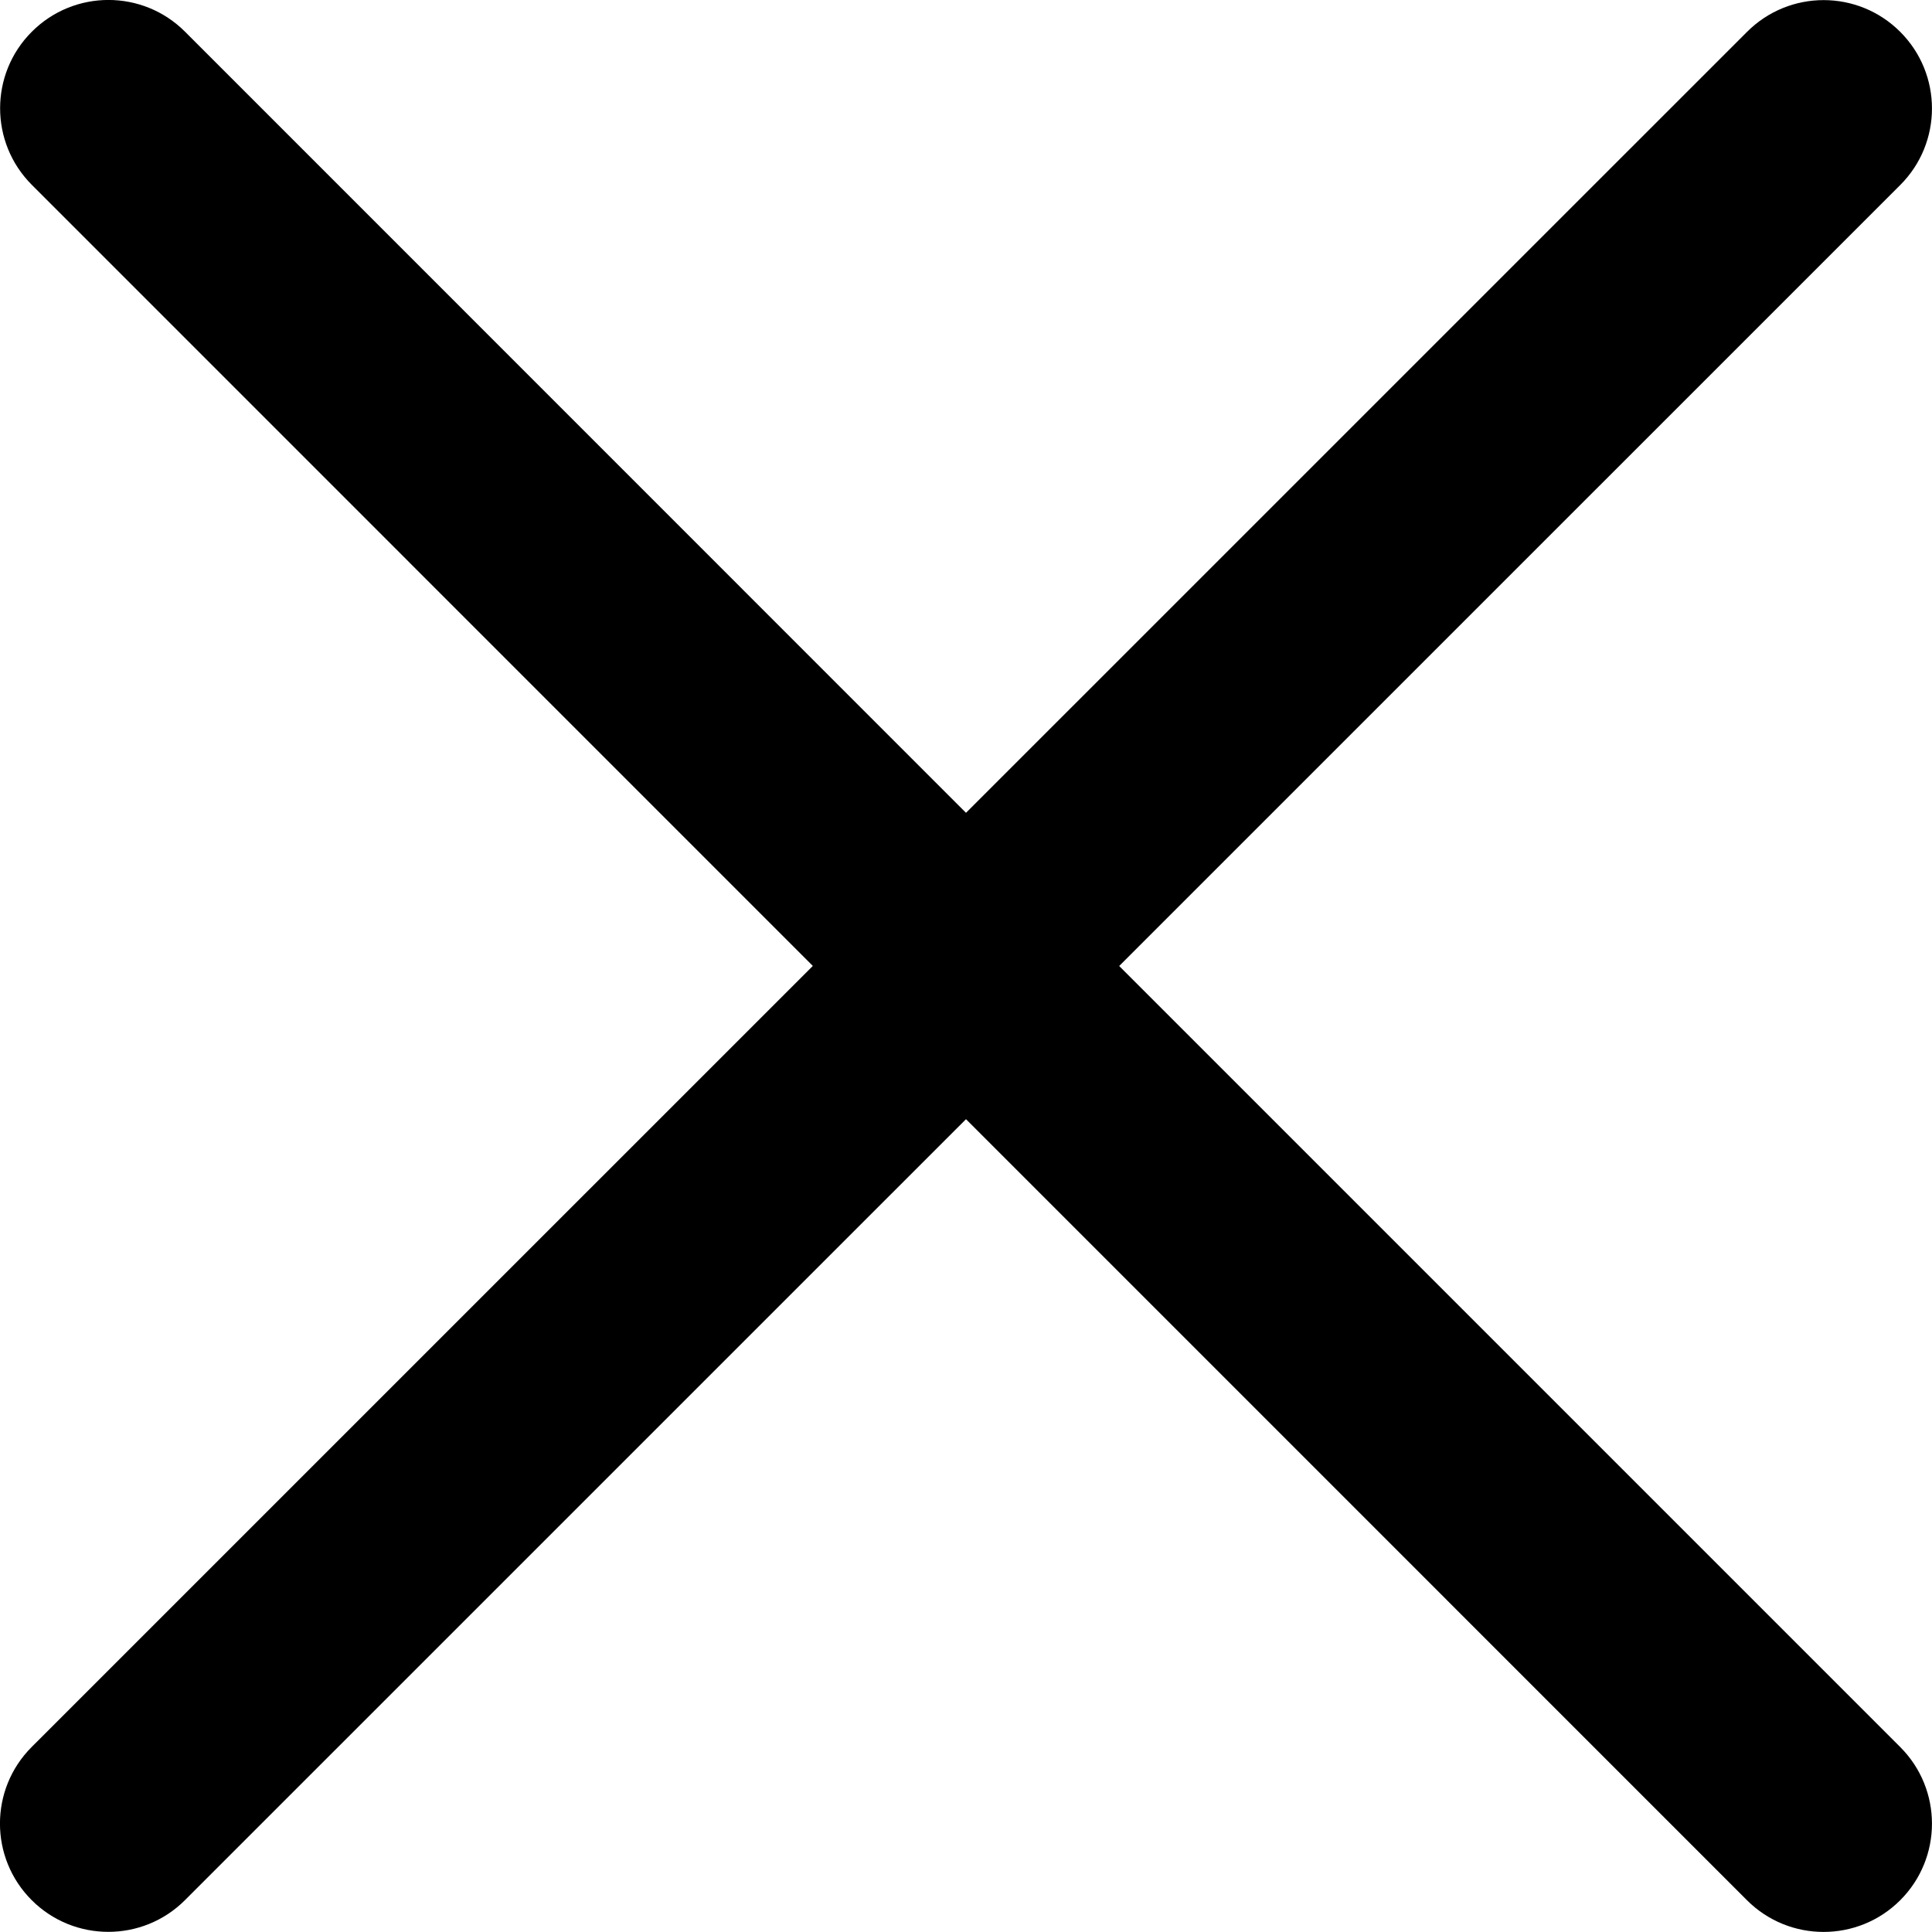
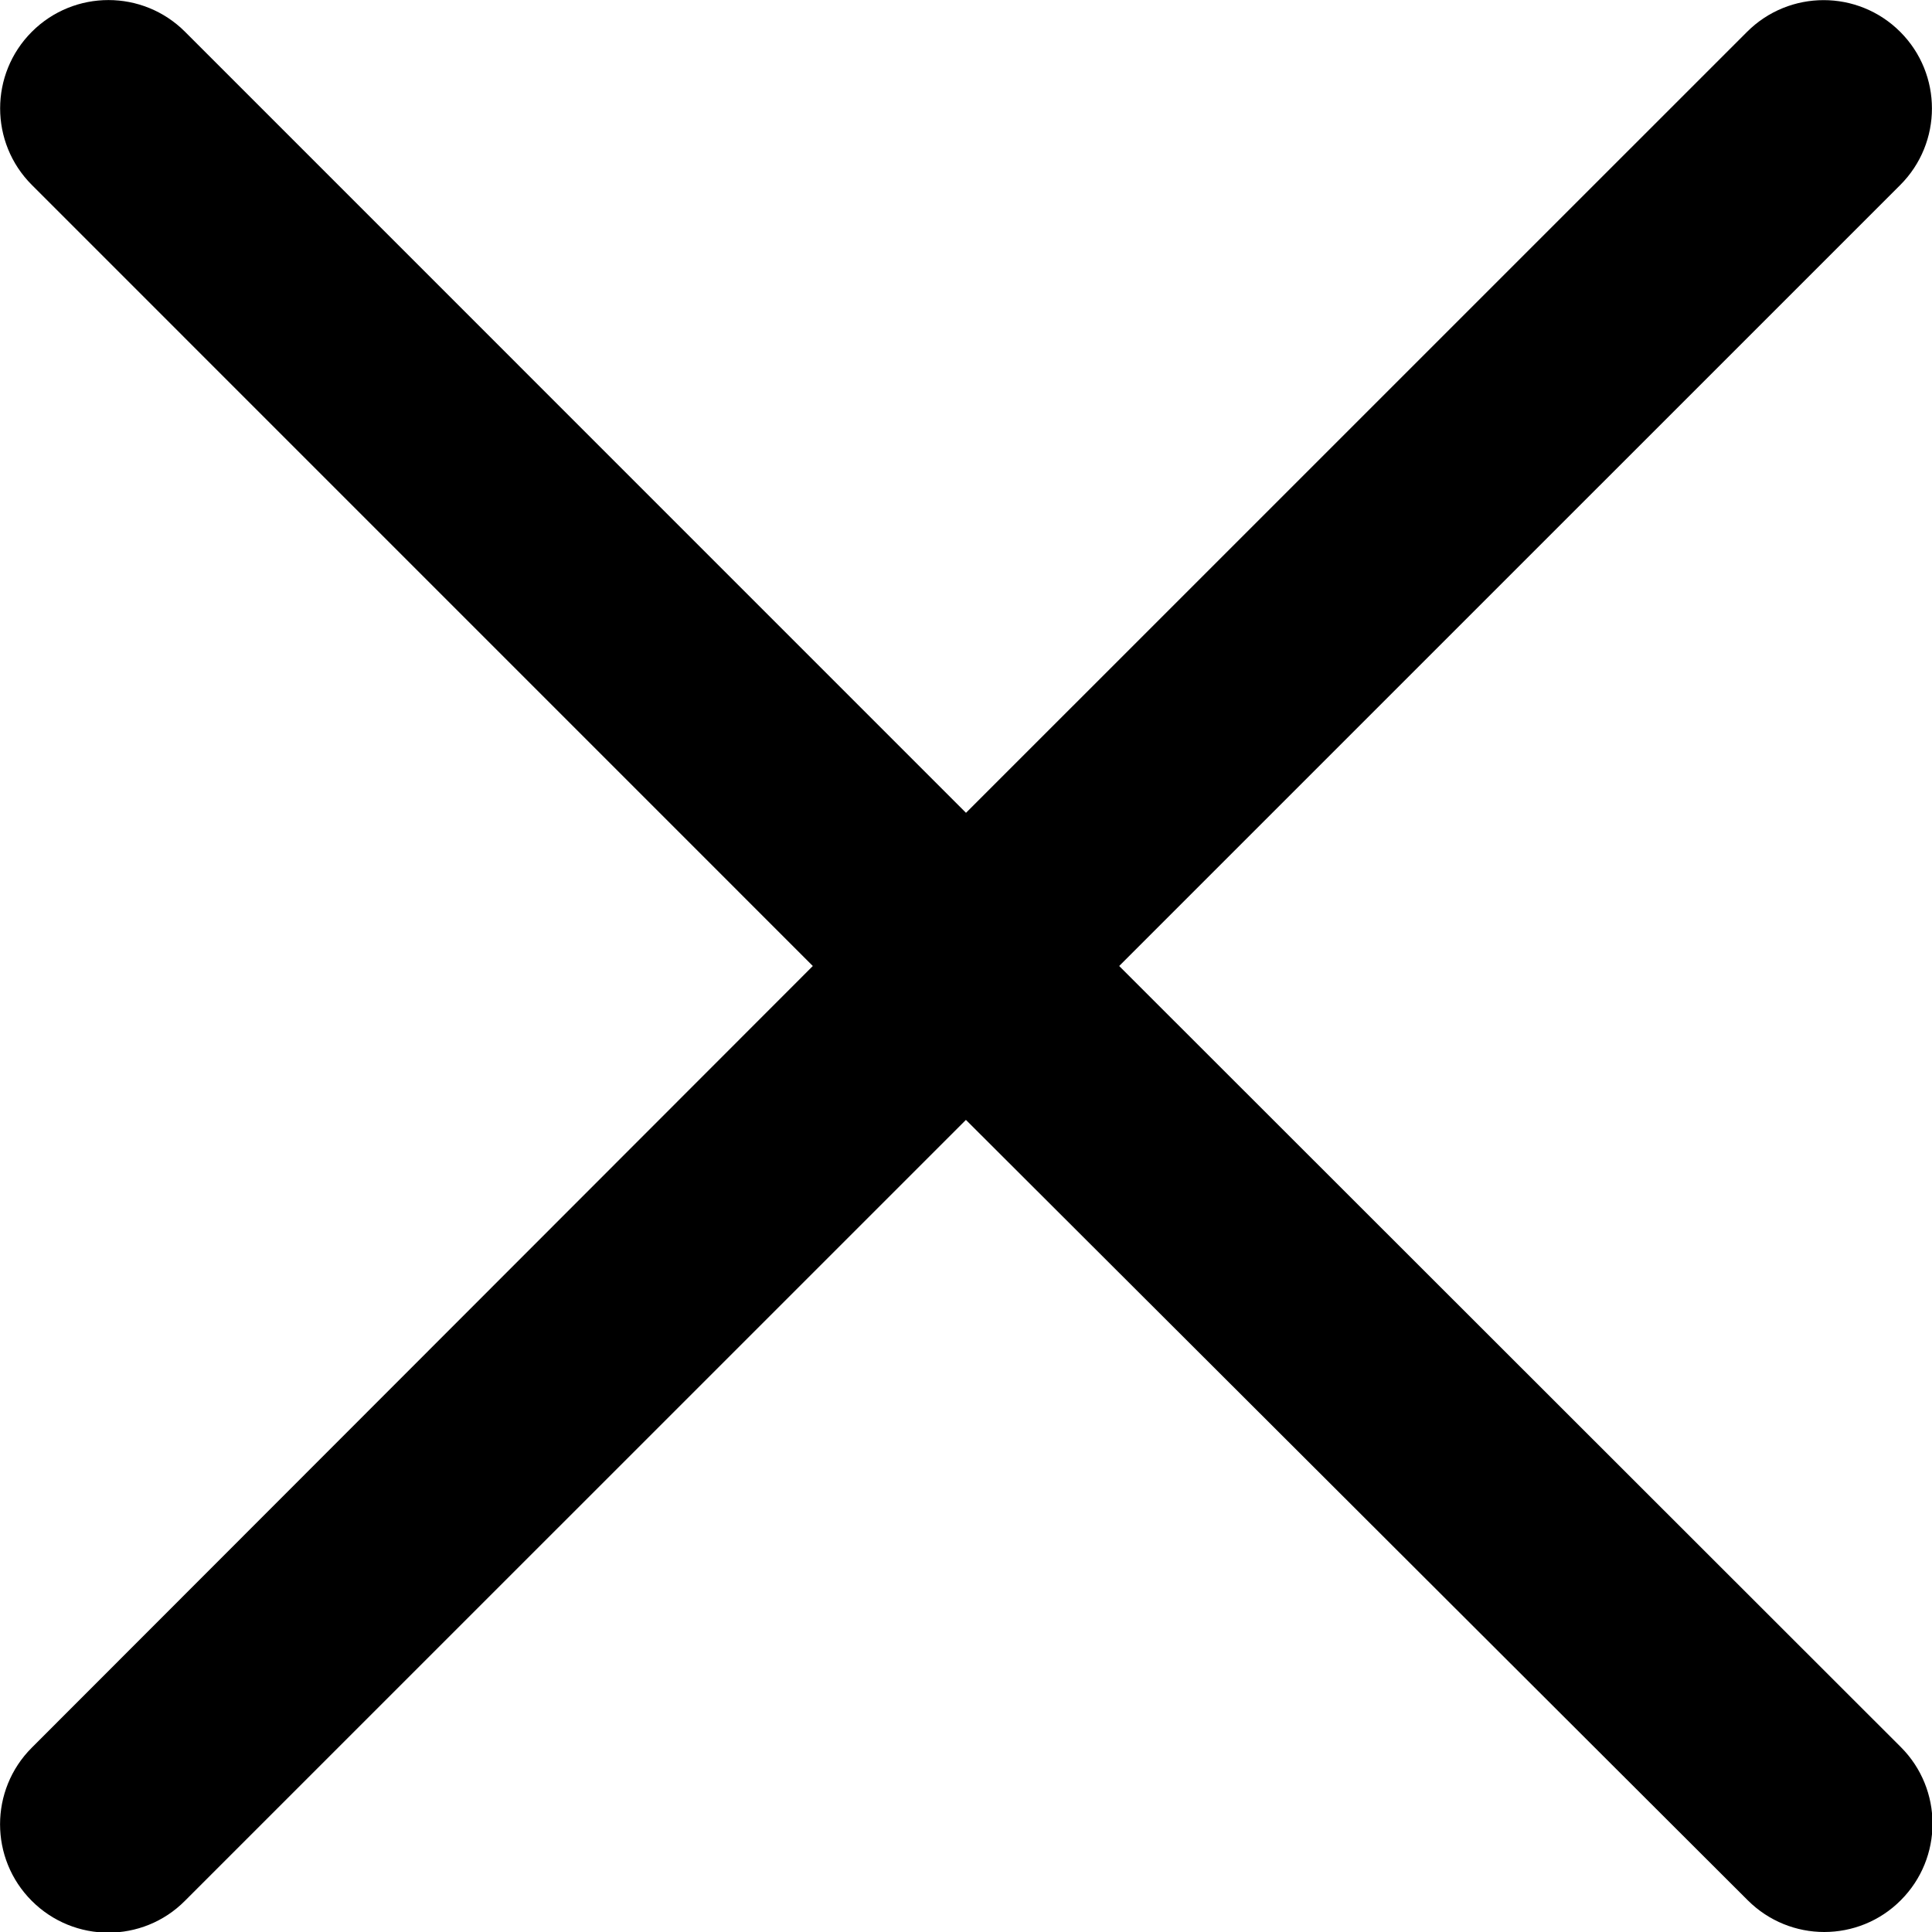
- <svg xmlns="http://www.w3.org/2000/svg" version="1.0" id="Layer_1" x="0px" y="0px" width="26.752px" height="26.752px" viewBox="0 0 26.752 26.752" enable-background="new 0 0 26.752 26.752" xml:space="preserve">
-   <path d="M15.497,13.376L26.312,2.562c0.586-0.585,0.586-1.535,0-2.121s-1.535-0.586-2.121,0L13.376,11.255L2.562,0.439 c-0.586-0.586-1.535-0.586-2.121,0c-0.586,0.585-0.586,1.535,0,2.121l10.814,10.815L0.439,24.19c-0.586,0.586-0.586,1.535,0,2.121 c0.293,0.293,0.677,0.439,1.061,0.439s0.768-0.146,1.061-0.439l10.815-10.814L24.19,26.312c0.293,0.293,0.677,0.439,1.061,0.439 s0.768-0.146,1.061-0.439c0.586-0.586,0.586-1.535,0-2.121L15.497,13.376z" />
+ <svg xmlns="http://www.w3.org/2000/svg" width="26.752" height="26.752">
+   <path d="M15.497 13.376L26.312 2.562a1.5 1.5 0 0 0 0-2.121 1.5 1.5 0 0 0-2.121 0L13.376 11.255 2.562.44a1.5 1.5 0 0 0-2.121 0 1.5 1.5 0 0 0 0 2.121l10.814 10.815L.44 24.2a1.5 1.5 0 0 0 0 2.121c.293.293.677.44 1.06.44s.768-.146 1.06-.44l10.815-10.814L24.2 26.312c.293.293.677.44 1.06.44s.768-.146 1.06-.44a1.5 1.5 0 0 0 0-2.121L15.497 13.376z" />
</svg>
